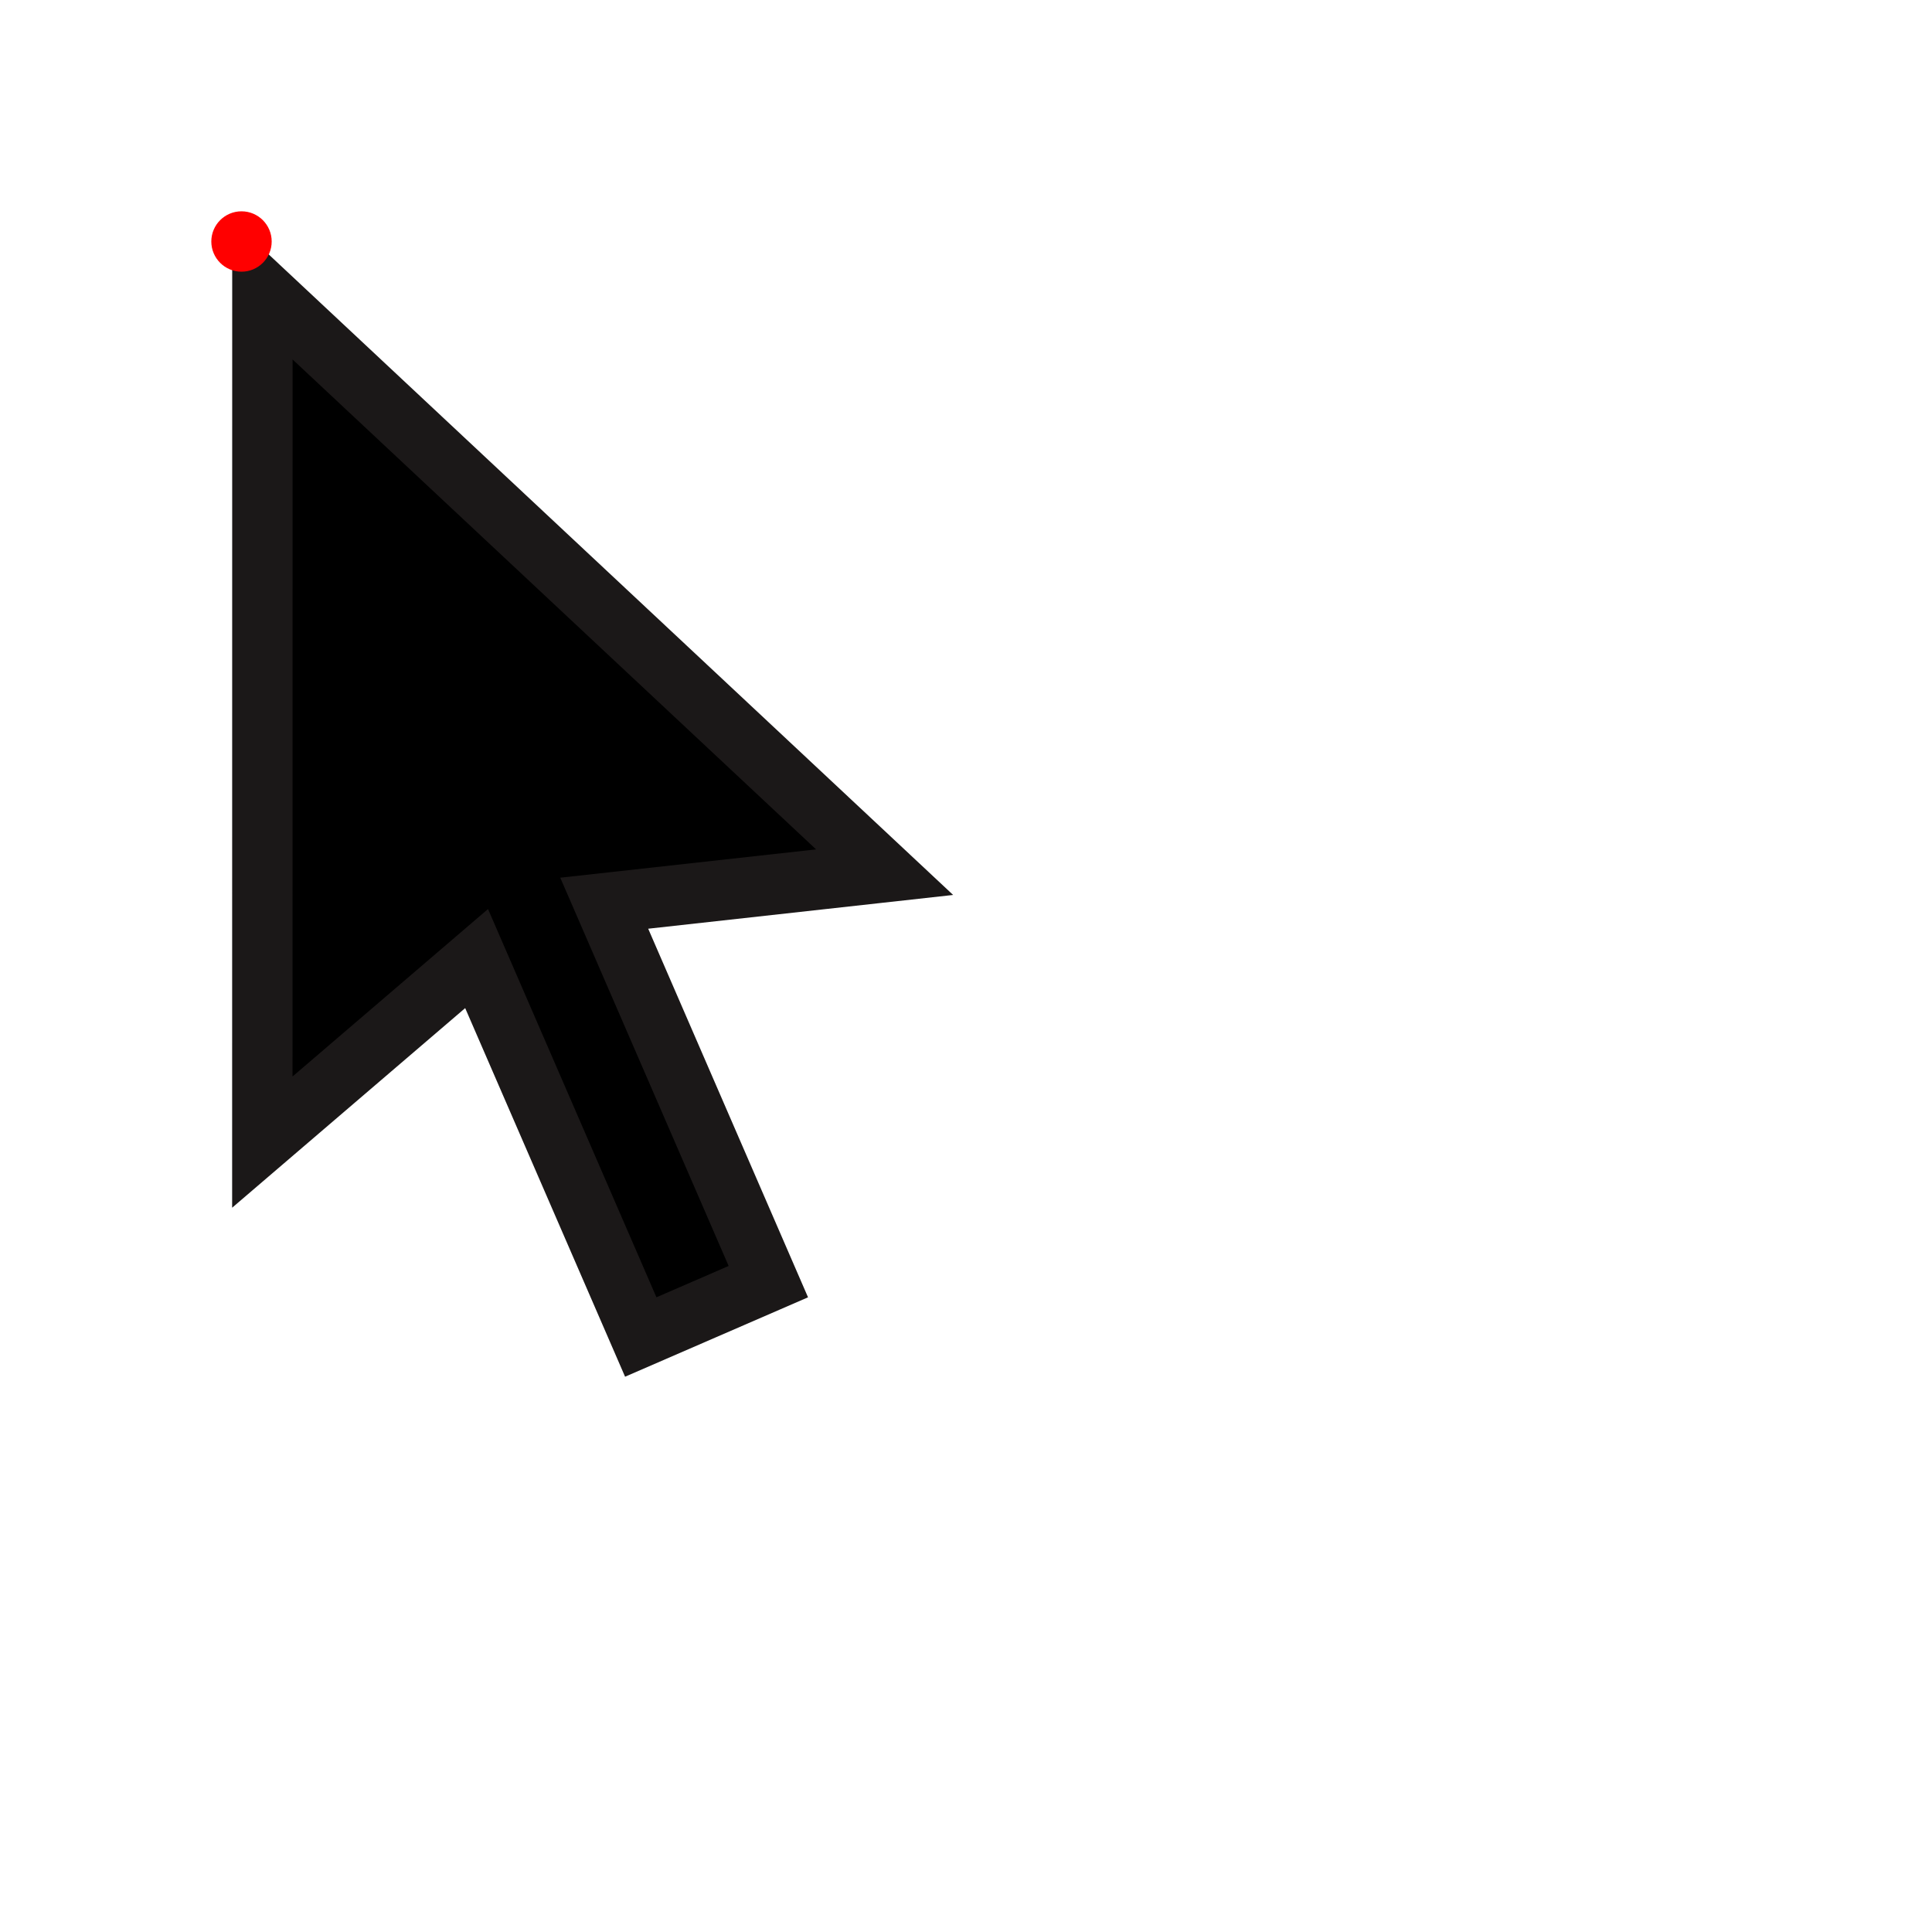
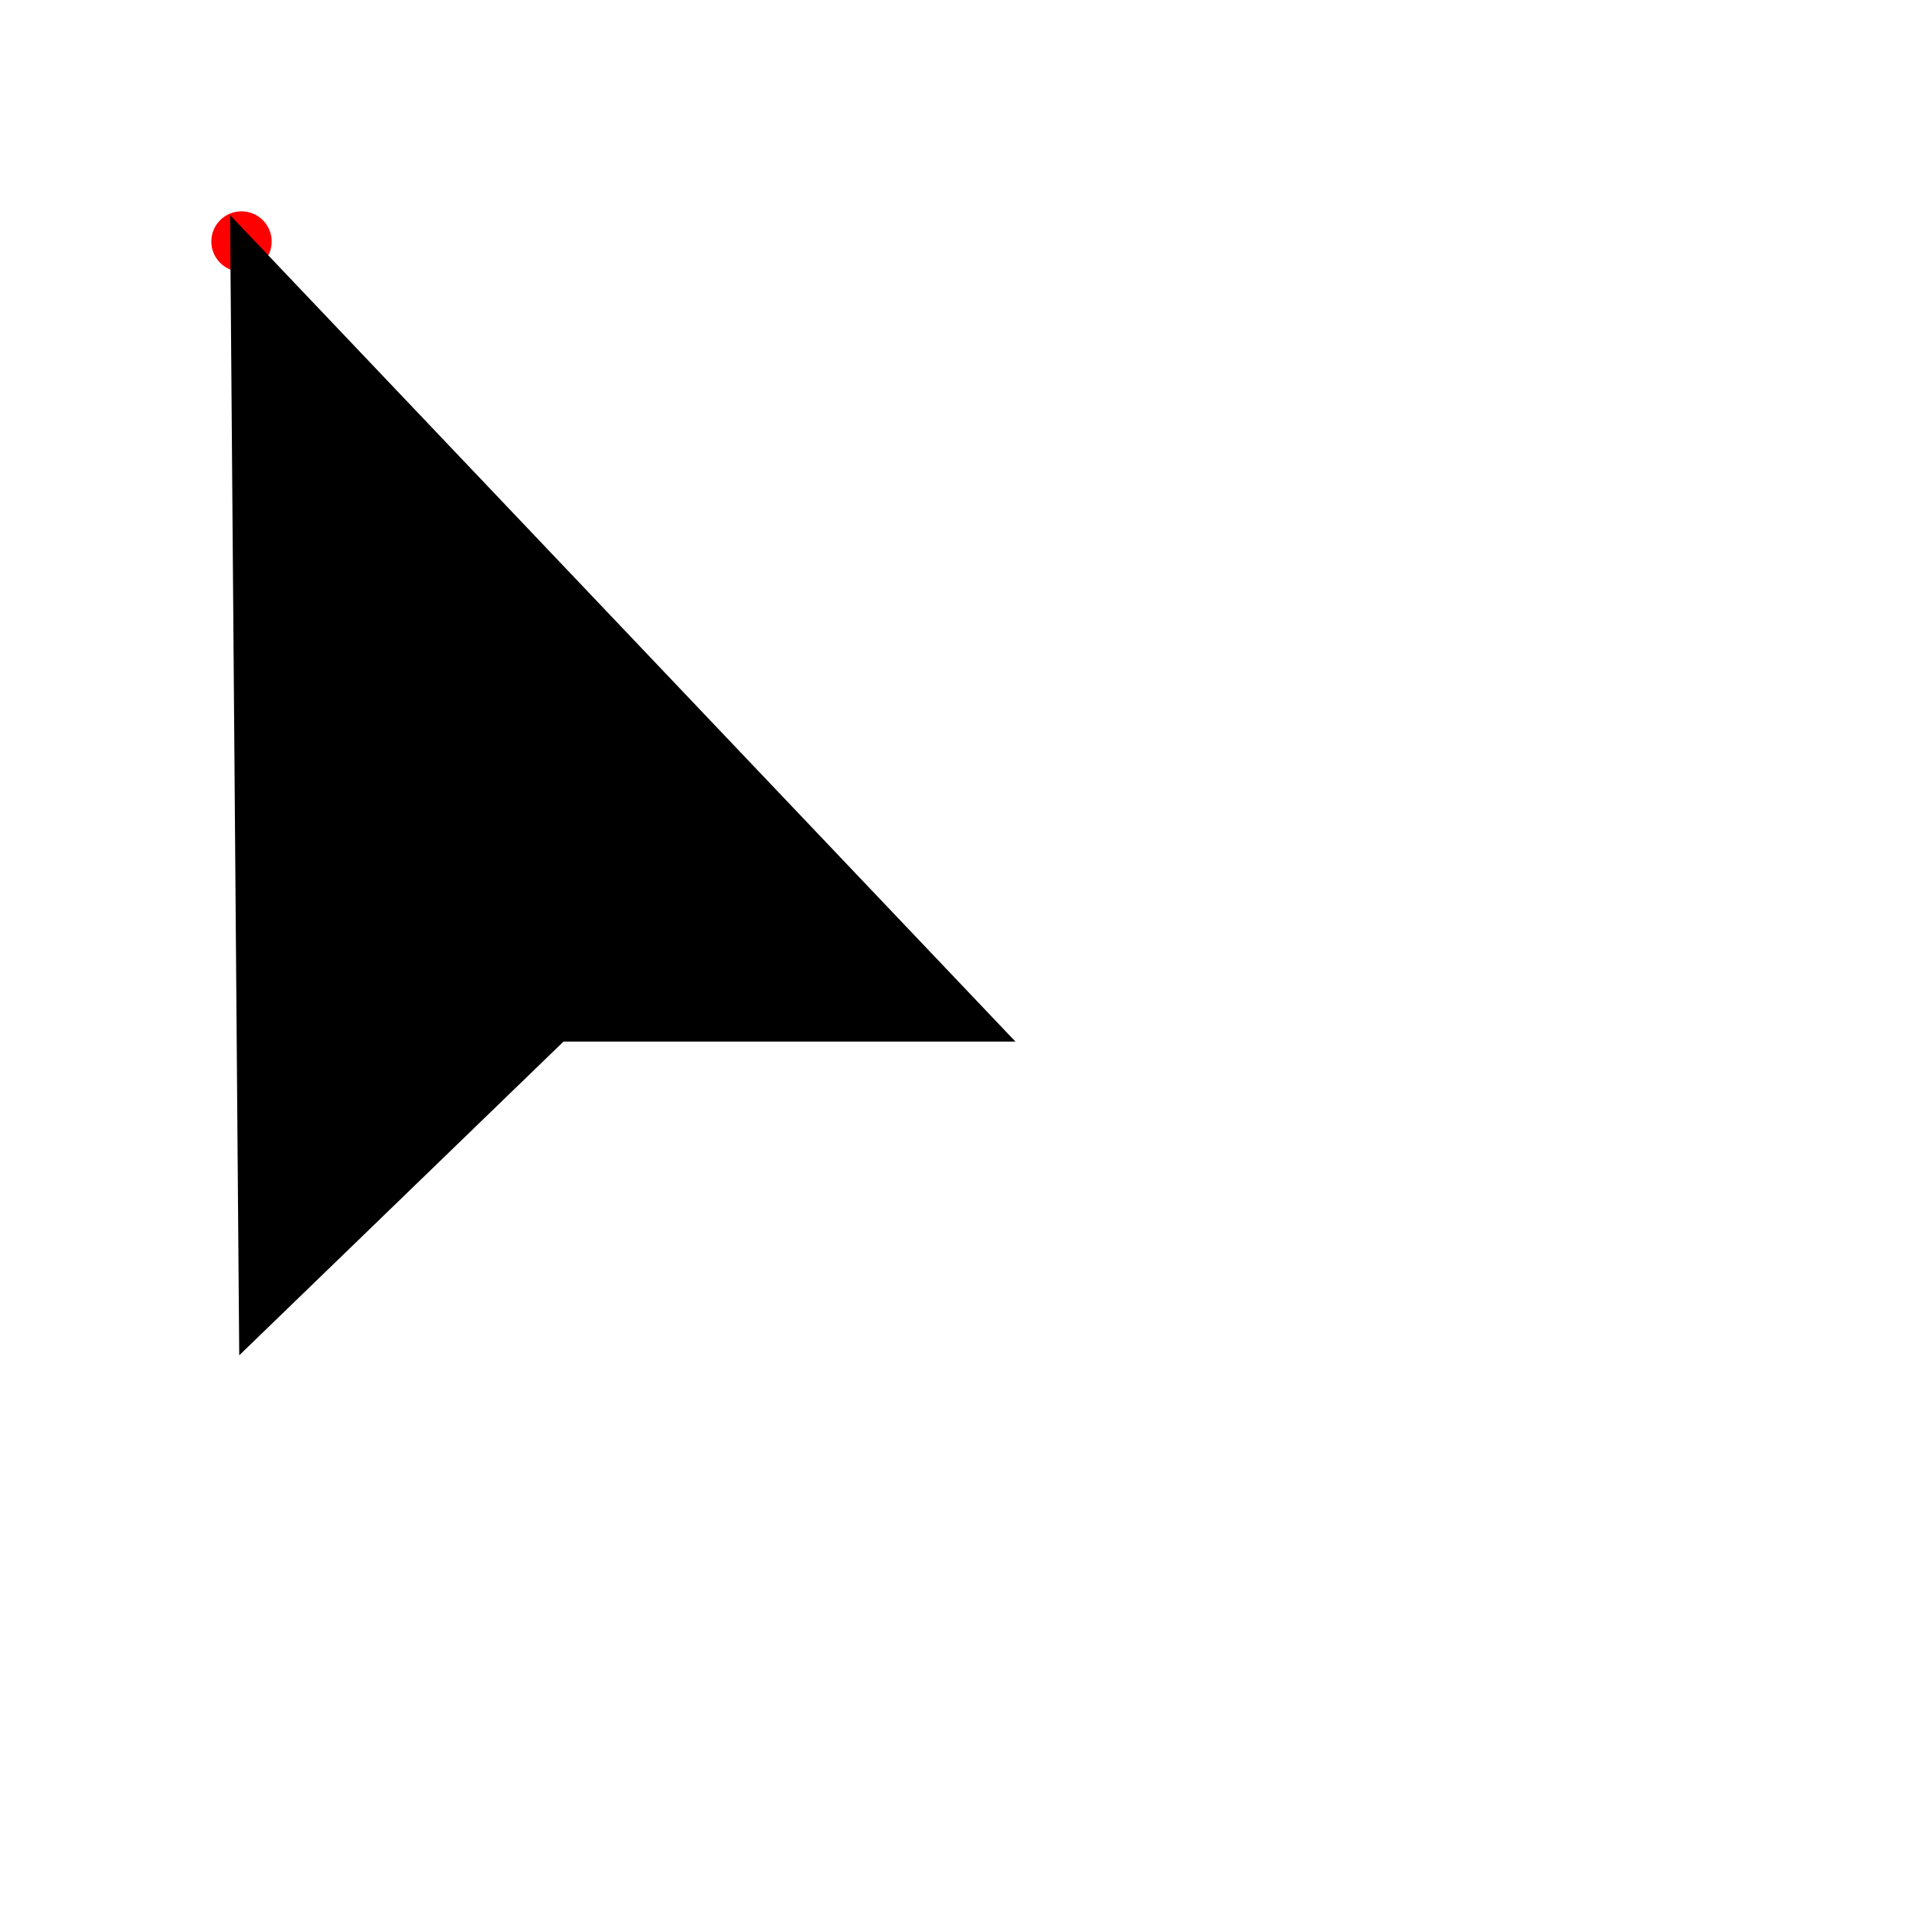
<svg xmlns="http://www.w3.org/2000/svg" width="32" height="32" viewBox="0 0 32 32">
  <g id="Layer_1" data-name="Layer 1">
-     <path id="glyph" d="M4.345 18.917 L4.346 4.801 L14.652 14.446 L10.008 14.96 L12.726 21.228 L10.613 22.145 L7.894 15.877 Z" fill="#000000" stroke="#1b1818" stroke-miterlimit="10" />
    <path id="hotspot" d="M4.5 4 C4.5 4.276 4.276 4.5 4 4.5 C3.724 4.5 3.5 4.276 3.5 4 C3.5 3.724 3.724 3.5 4 3.5 C4.276 3.5 4.5 3.724 4.5 4 Z" fill="#ff0000" />
+     <path d="M9.131 16.752 L15.654 16.752 L4.321 4.826 L4.453 21.278 Z" fill="#000000" stroke="#000000" stroke-miterlimit="10" />
  </g>
</svg>
